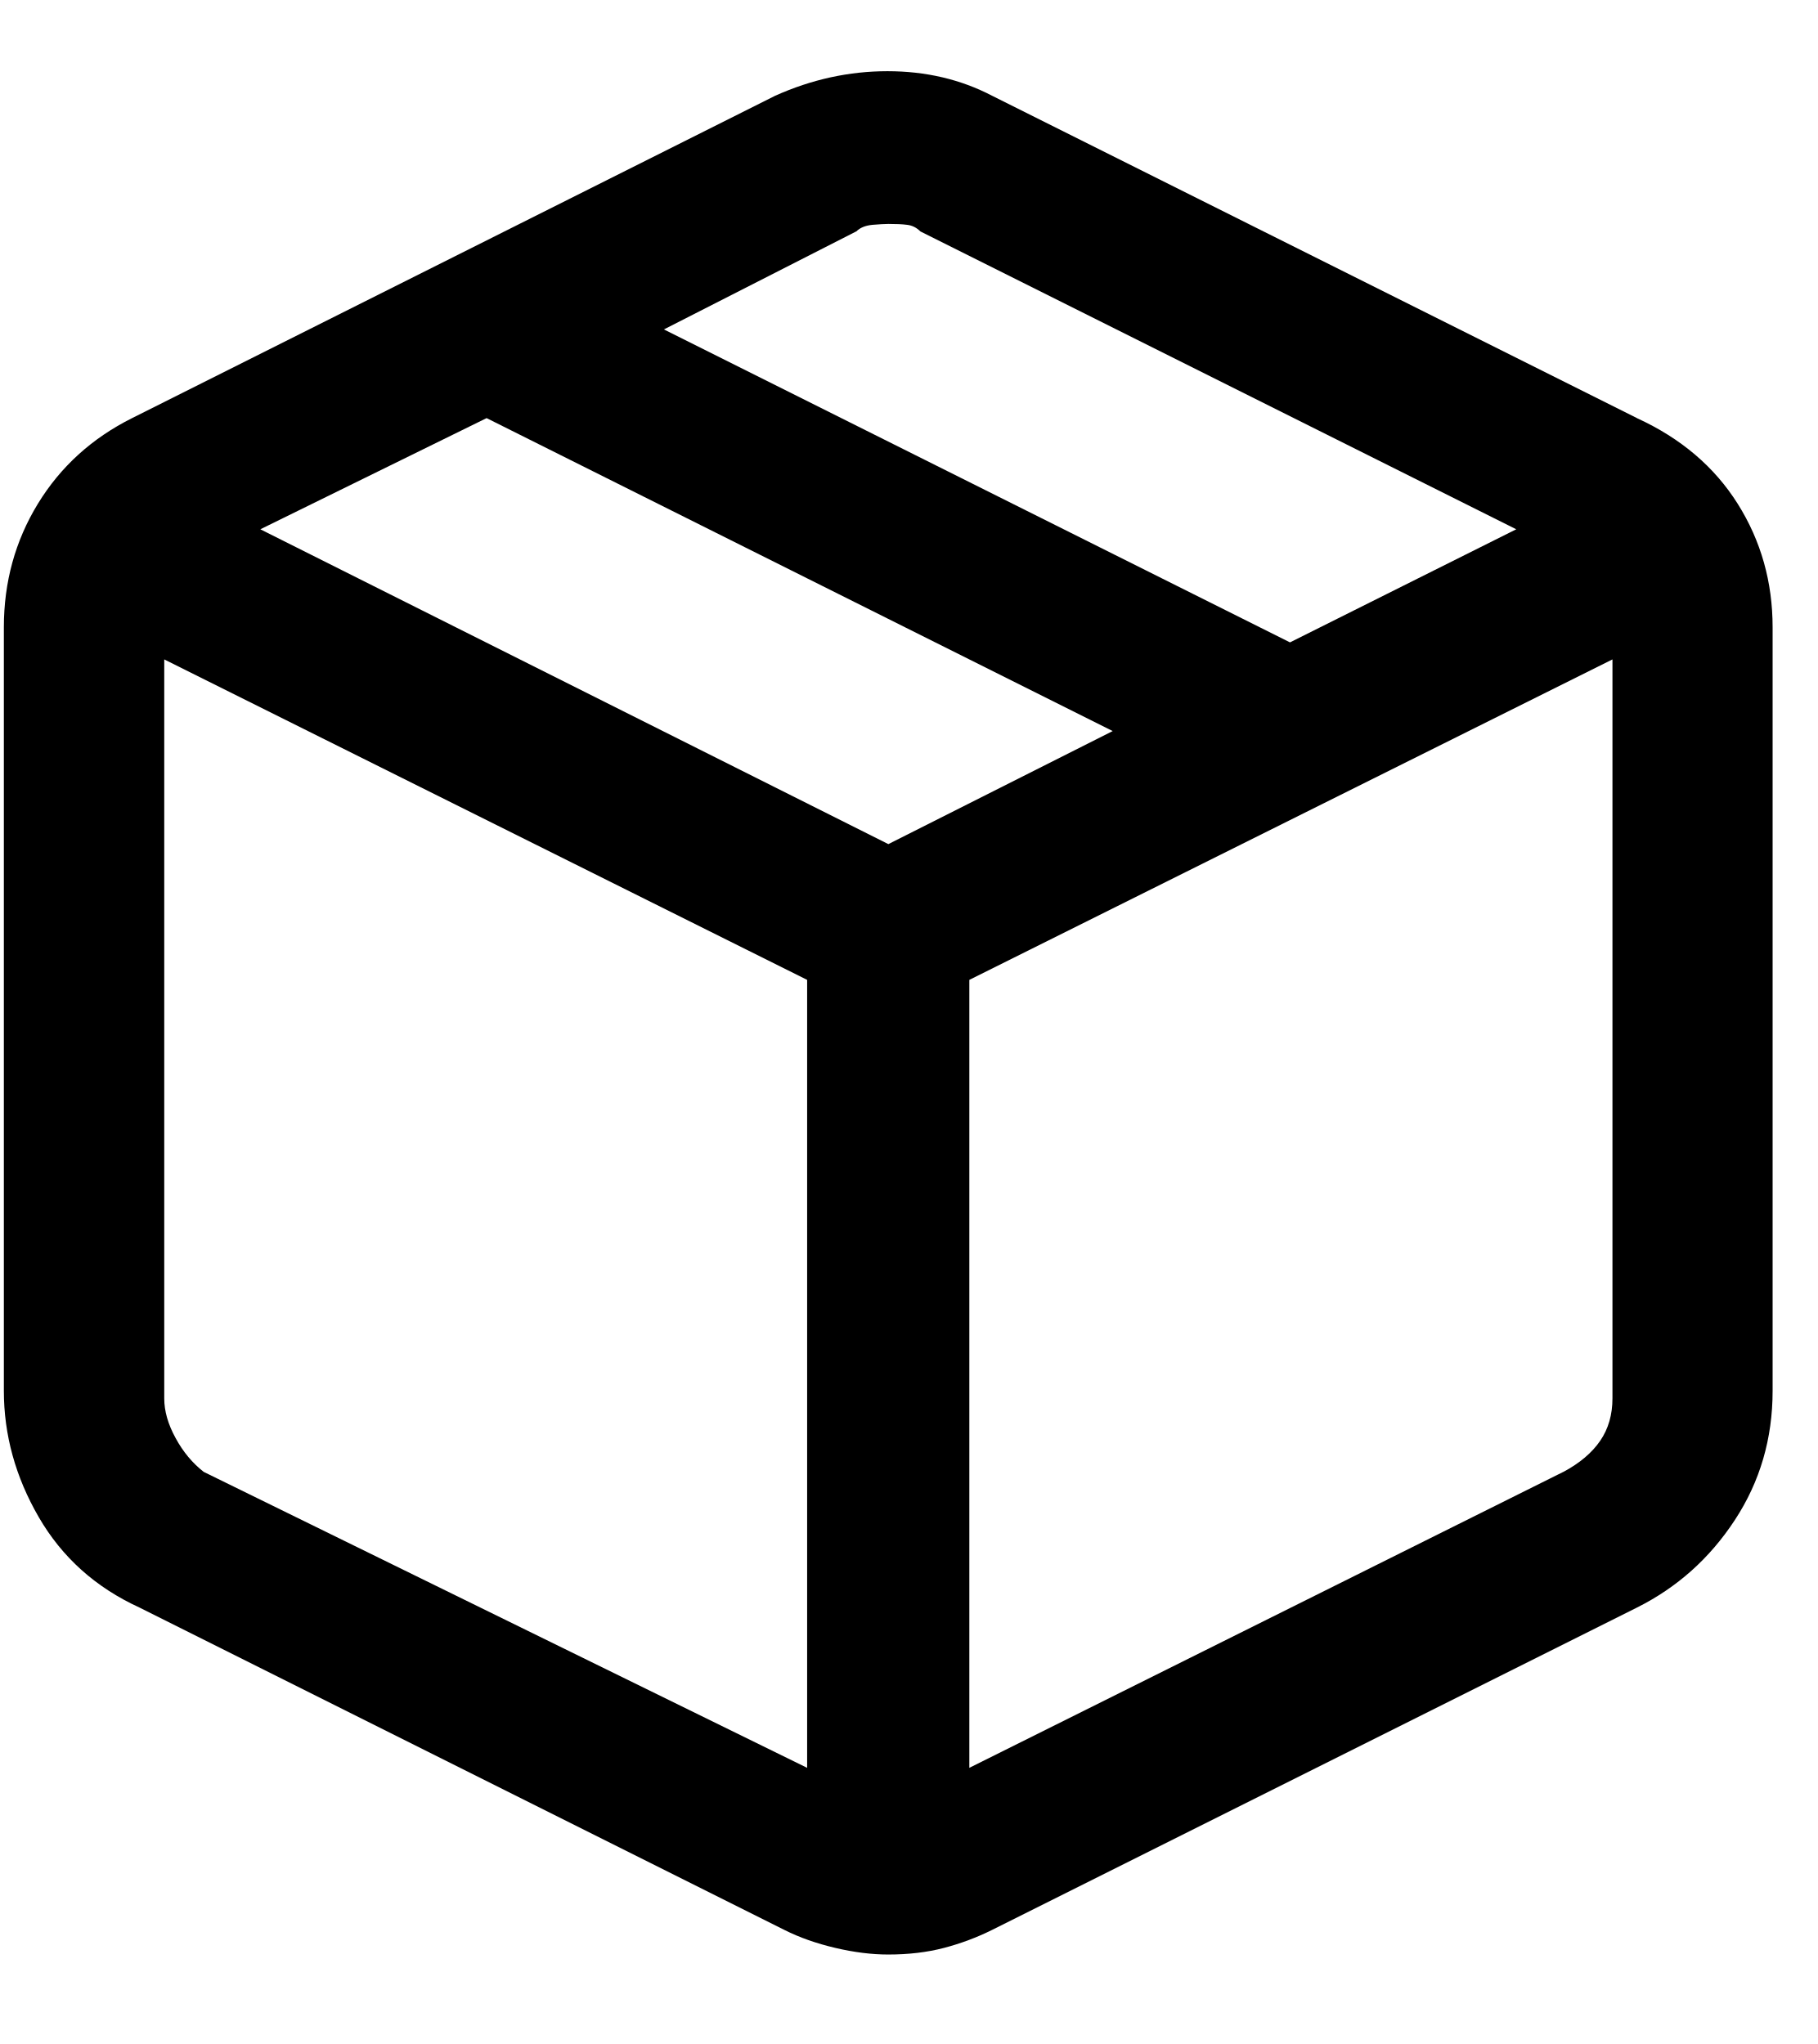
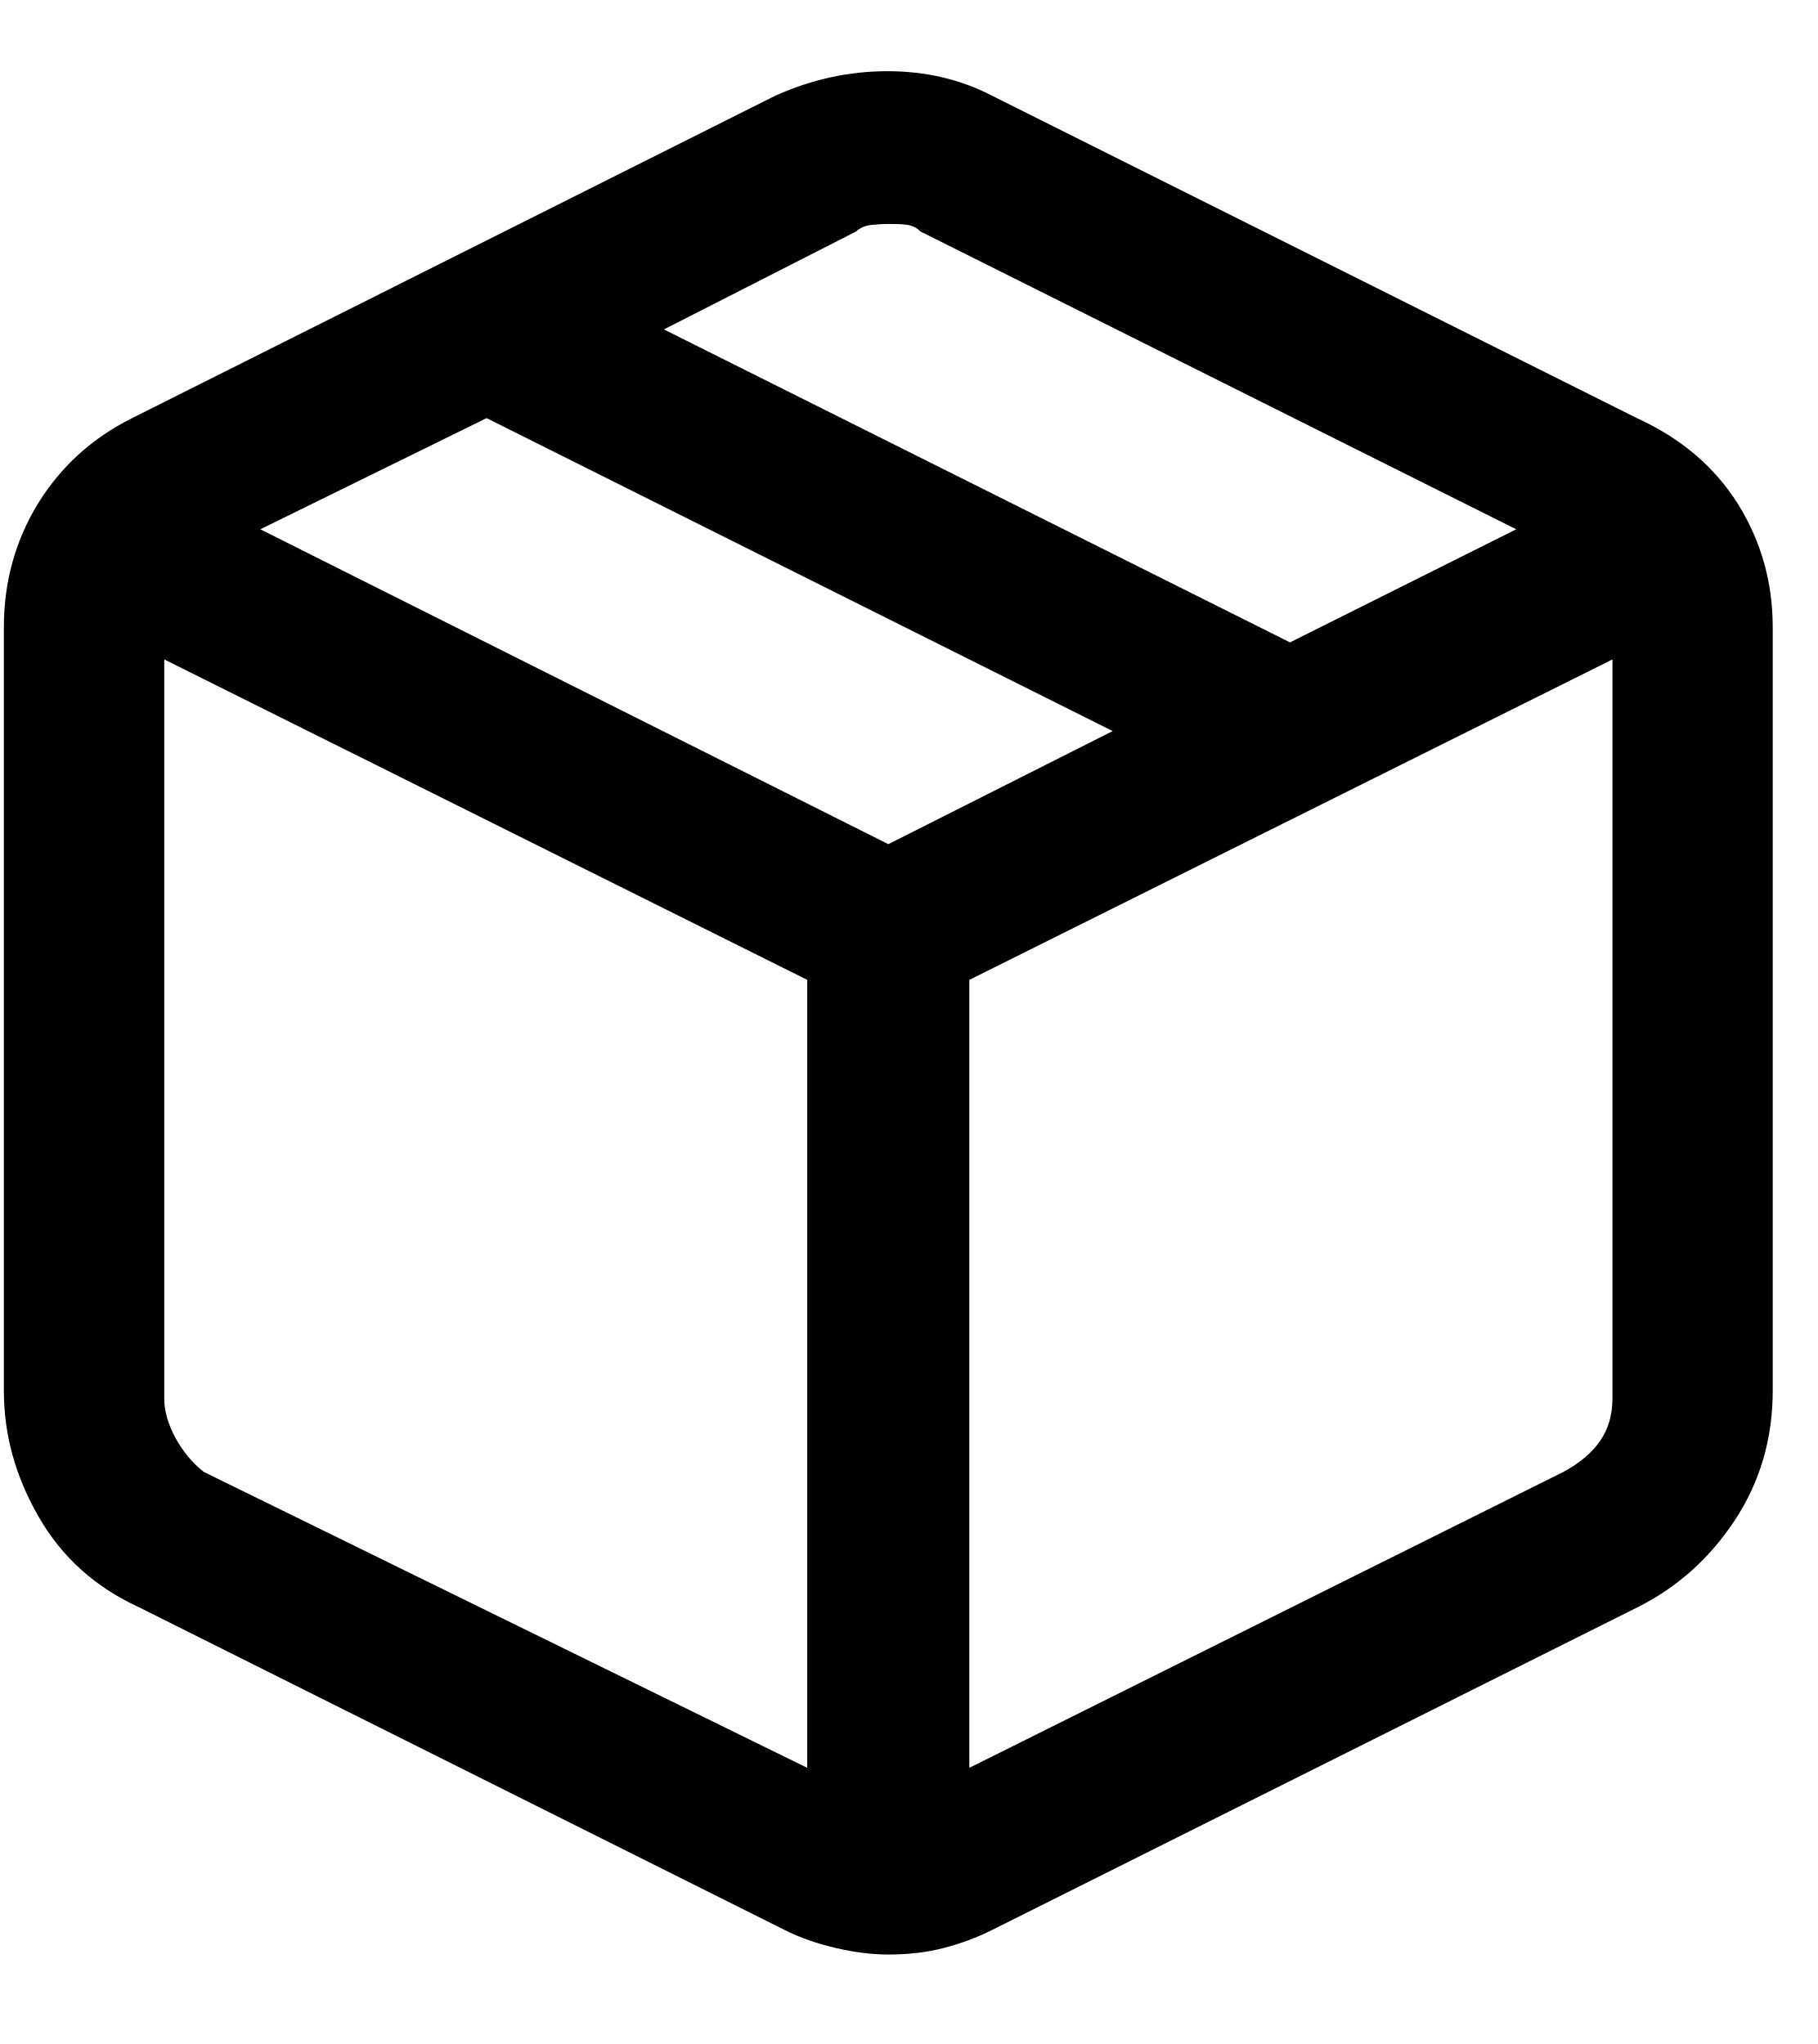
- <svg width="16" height="18">
-   <path fill="#000" fill-rule="evenodd" d="M14.411 3.682c.387.177.683.429.888.755.205.326.307.689.307 1.087v6.724c0 .421-.111.8-.332 1.137-.221.338-.509.595-.863.772l-5.678 2.839c-.133.066-.274.119-.423.158-.149.039-.313.058-.49.058-.144 0-.299-.019-.465-.058-.166-.039-.315-.091-.448-.158l-5.678-2.839c-.387-.177-.683-.443-.888-.797-.205-.354-.307-.725-.307-1.112V5.524c0-.398.1-.761.299-1.087.199-.326.476-.578.83-.755L6.825.843c.321-.144.65-.216.988-.216s.645.072.921.216l5.678 2.839zM7.538 2.038l-1.693.863 5.512 2.756 1.992-.996-5.246-2.623c-.033-.033-.072-.053-.116-.058-.044-.006-.1-.008-.166-.008-.033 0-.08.003-.141.008-.061.006-.108.025-.141.058zm.282 5.396L9.796 6.438 4.284 3.682l-1.992.979 5.528 2.772zM1.794 12.962l5.312 2.606V8.629L1.446 5.807v6.508c0 .111.033.227.1.349.066.122.149.221.249.299zm11.97 0c.144-.077.252-.169.324-.274.072-.105.108-.23.108-.374V5.807L8.534 8.629v6.939l5.229-2.606z" />
+ <svg xmlns="http://www.w3.org/2000/svg" width="16px" height="18px" viewBox="0 0 16 18" version="1.1">
+   <defs />
+   <g id="Page-1" stroke="none" stroke-width="1" fill="none" fill-rule="evenodd">
+     <g id="已发货" fill="#000000">
+       <path d="M14.411,3.682 C14.799,3.859 15.095,4.111 15.3,4.437 C15.504,4.764 15.607,5.126 15.607,5.524 L15.607,12.248 C15.607,12.669 15.496,13.048 15.275,13.385 C15.053,13.723 14.766,13.98 14.411,14.157 L8.734,16.996 C8.601,17.063 8.46,17.115 8.31,17.154 C8.161,17.193 7.998,17.212 7.821,17.212 C7.677,17.212 7.522,17.193 7.356,17.154 C7.19,17.115 7.04,17.063 6.908,16.996 L1.23,14.157 C0.842,13.98 0.546,13.715 0.342,13.36 C0.137,13.006 0.034,12.635 0.034,12.248 L0.034,5.524 C0.034,5.126 0.134,4.764 0.333,4.437 C0.533,4.111 0.809,3.859 1.163,3.682 L6.825,0.843 C7.145,0.699 7.475,0.627 7.812,0.627 C8.15,0.627 8.457,0.699 8.734,0.843 L14.411,3.682 Z M7.538,2.038 L5.845,2.901 L11.357,5.657 L13.349,4.661 L8.103,2.038 C8.07,2.005 8.031,1.986 7.987,1.98 C7.942,1.974 7.887,1.972 7.821,1.972 C7.787,1.972 7.74,1.974 7.68,1.98 C7.619,1.986 7.572,2.005 7.538,2.038 Z M7.821,7.434 L9.796,6.438 L4.284,3.682 L2.292,4.661 L7.821,7.434 Z M1.794,12.962 L7.107,15.568 L7.107,8.629 L1.446,5.807 L1.446,12.314 C1.446,12.425 1.479,12.541 1.545,12.663 C1.612,12.785 1.695,12.884 1.794,12.962 Z M13.764,12.962 C13.908,12.884 14.016,12.793 14.088,12.688 C14.16,12.583 14.196,12.458 14.196,12.314 L14.196,5.807 L8.534,8.629 L8.534,15.568 L13.764,12.962 Z" id="Shape" />
+     </g>
+   </g>
</svg>
